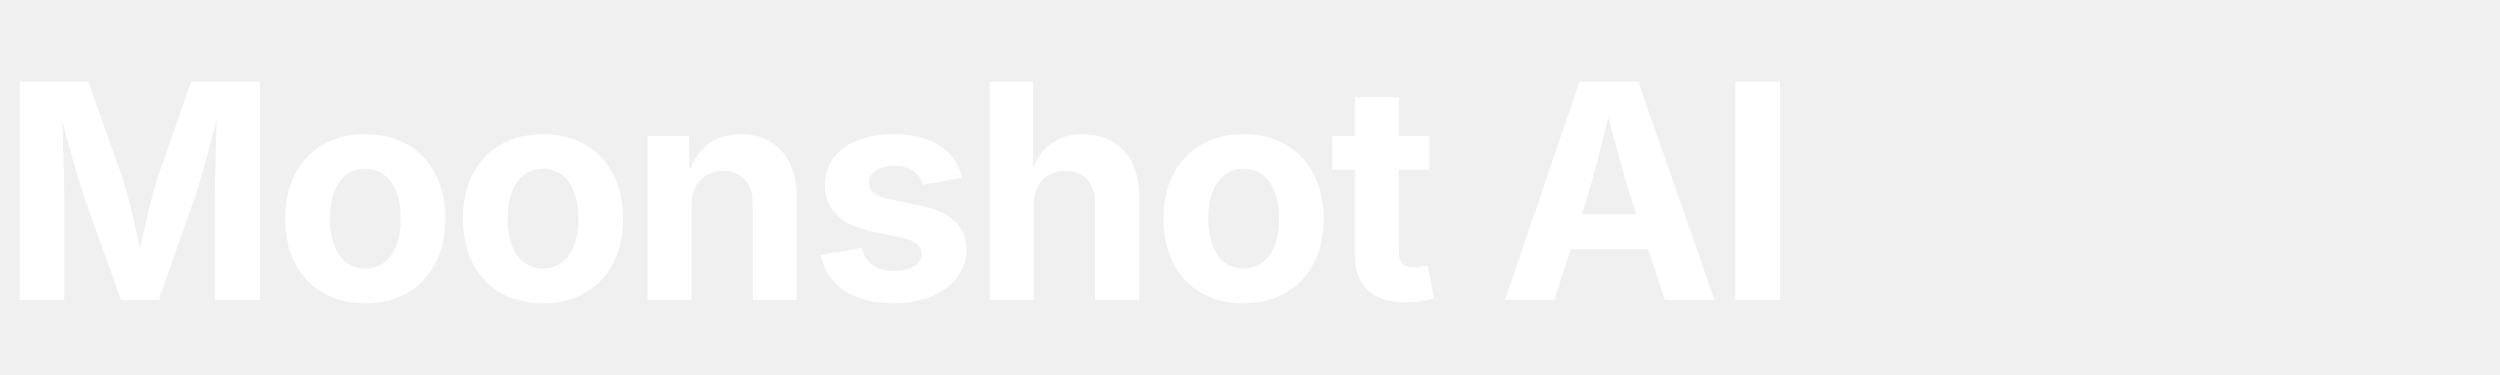
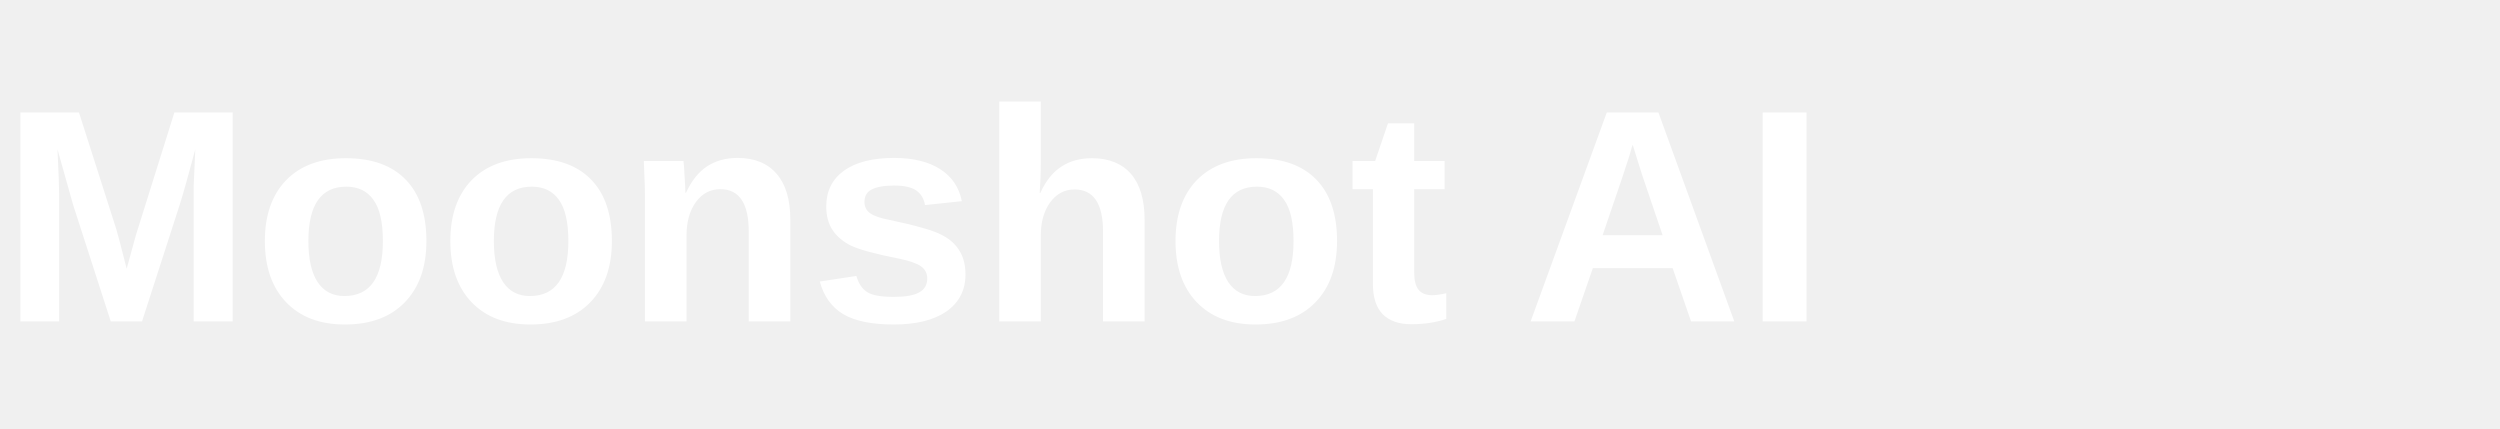
- <svg xmlns="http://www.w3.org/2000/svg" viewBox="0 0 200 30">
-   <text x="0" y="24" fill="white" font-family="system-ui,-apple-system,sans-serif" font-size="24" font-weight="700" letter-spacing="-0.5">Moonshot AI</text>
+ <svg xmlns="http://www.w3.org/2000/svg" viewBox="0 0 140 24">
+   <text x="0" y="18" font-family="'Helvetica Neue',Arial,sans-serif" font-size="17" font-weight="600" fill="white" letter-spacing="0">Moonshot AI</text>
</svg>
